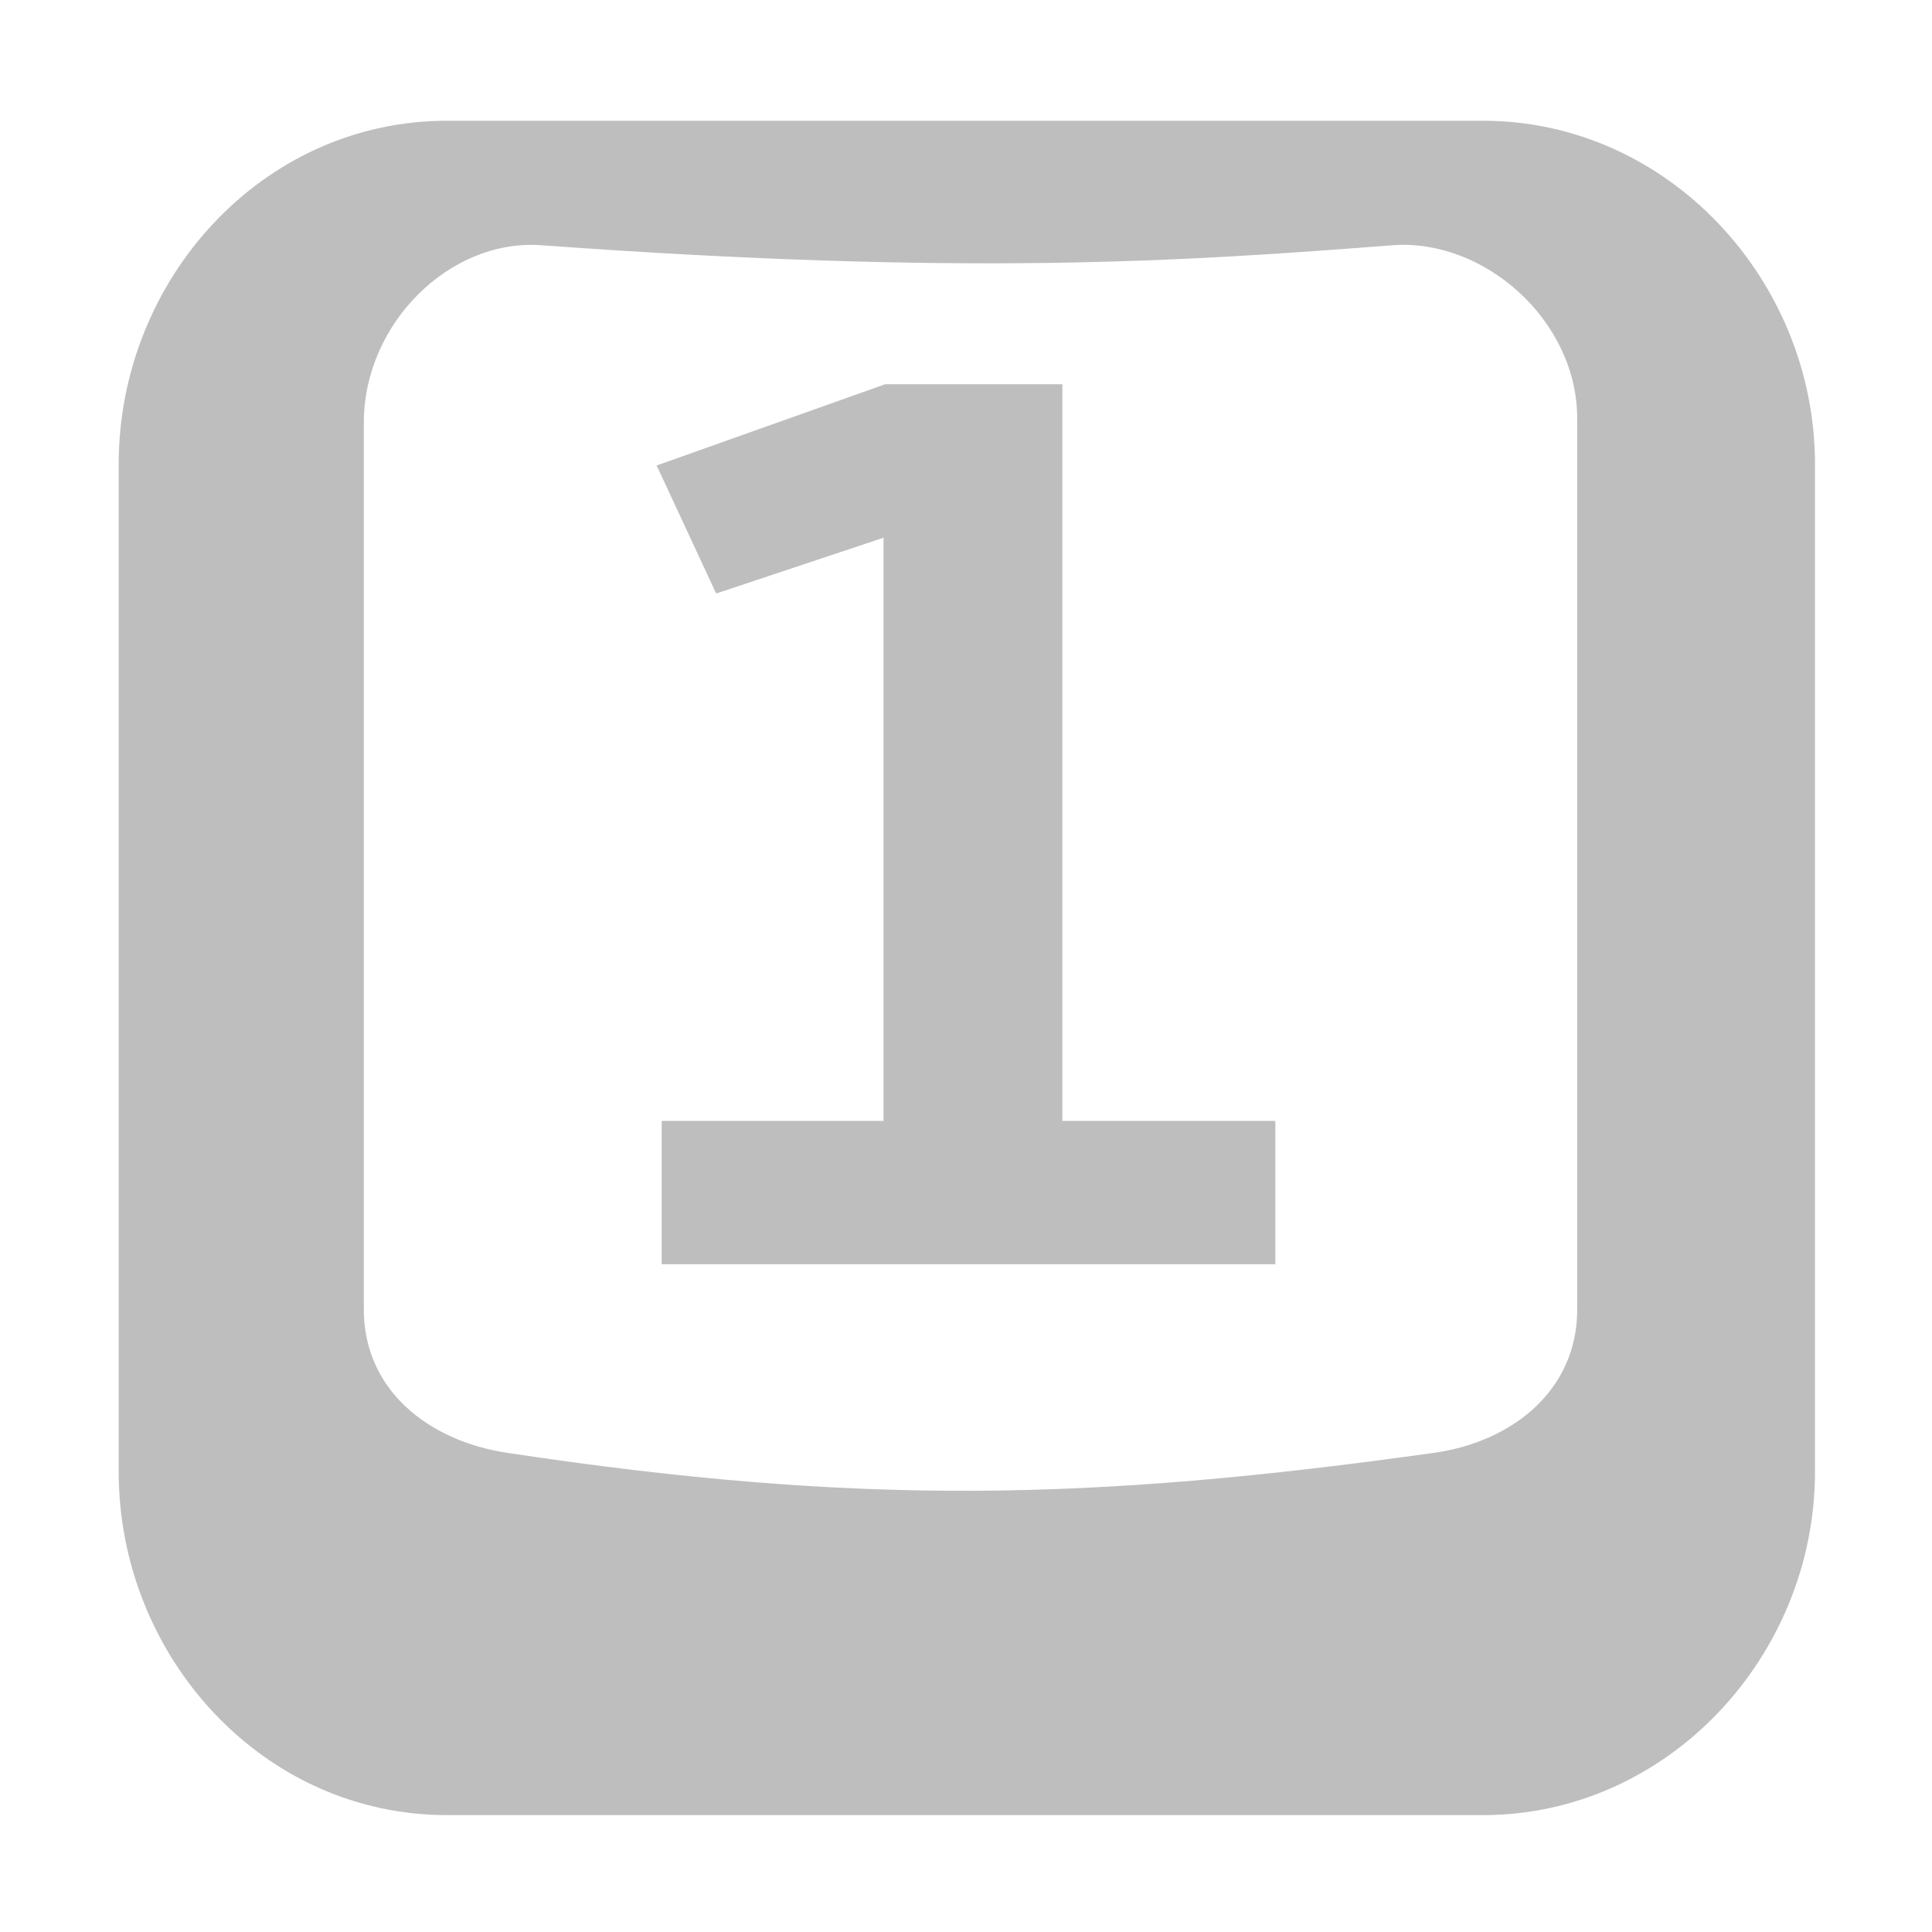
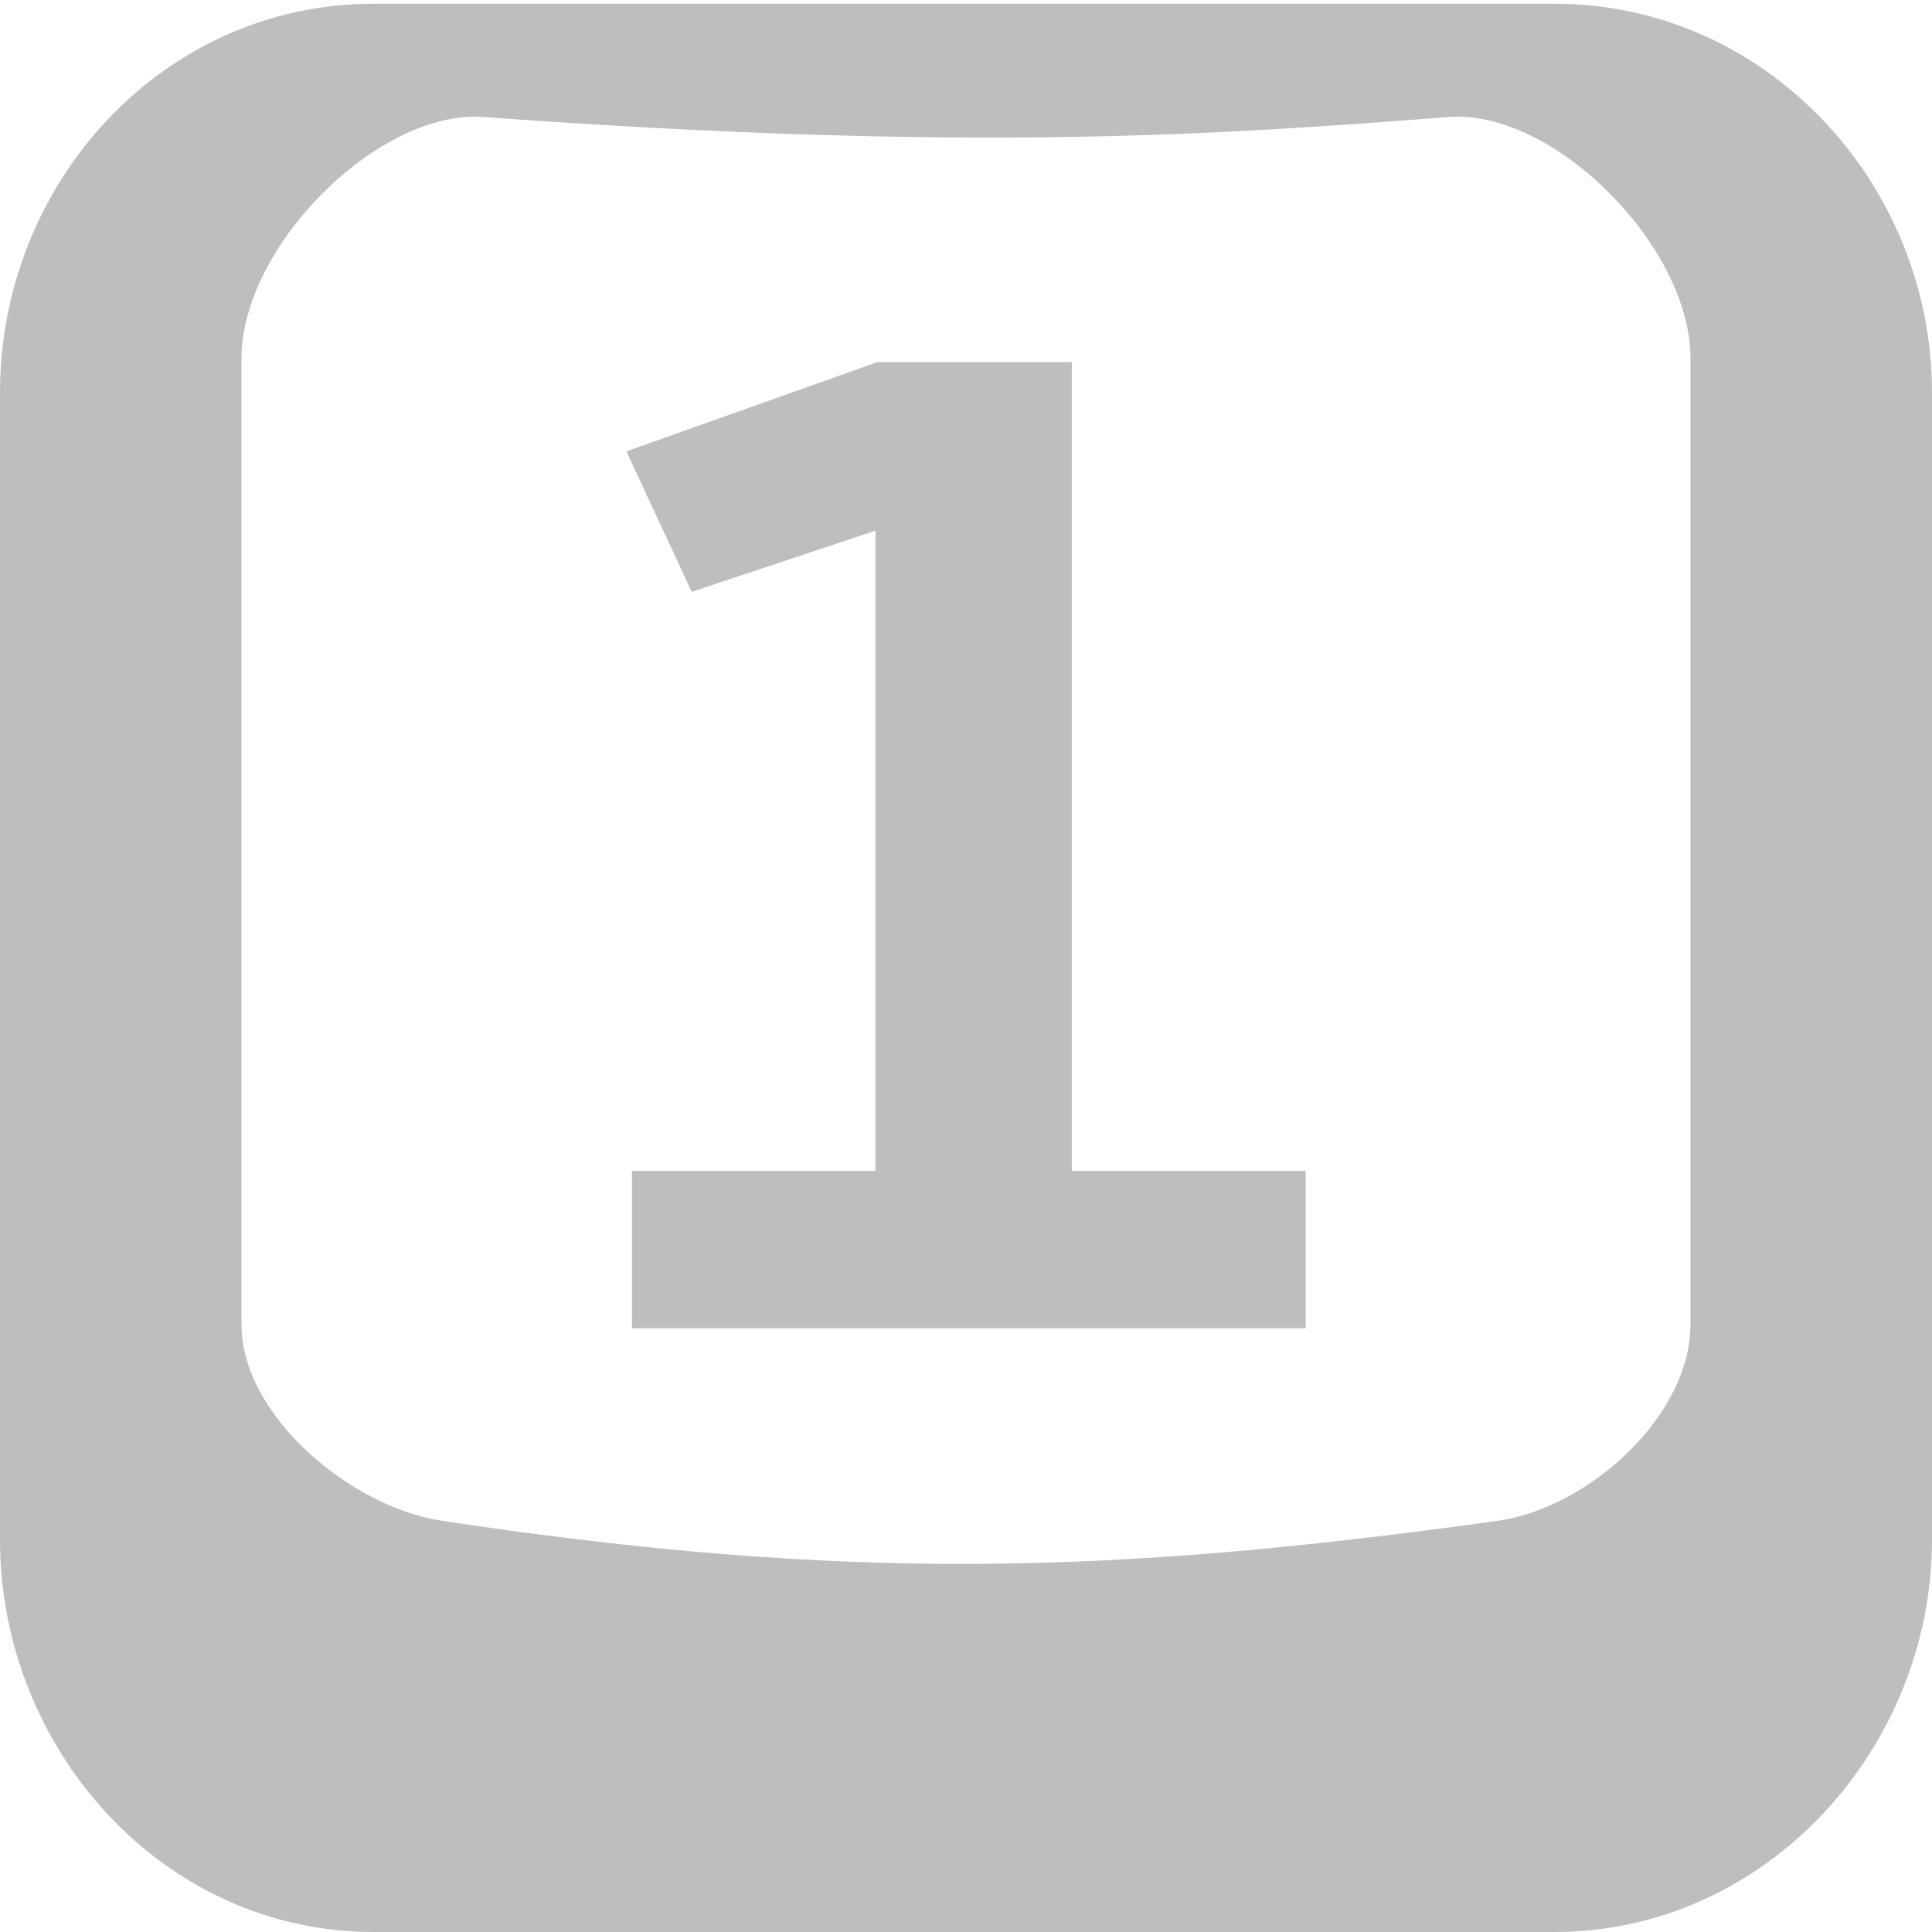
<svg xmlns="http://www.w3.org/2000/svg" id="svg7384" version="1.1" height="16" width="16">
  <defs id="defs7386" />
  <g transform="translate(-222,-381)" id="layer9" style="display:inline" />
  <g transform="translate(-222,-381)" id="layer10" />
  <g transform="translate(-222,-381)" id="layer11">
-     <g transform="matrix(1.001137,0,0,1,99.86126,-18)" id="g4934" style="opacity:1">
-       <path transform="matrix(0.9988641,0,0,1,-99.74782,17)" d="m 225.702,383 c -1.533,0 -2.719,1.319 -2.719,2.844 l 0,8.344 c 0,1.524 1.186,2.844 2.719,2.844 l 8.579,0 c 1.533,0 2.75,-1.319 2.75,-2.844 l 0,-8.344 c 0,-1.524 -1.217,-2.844 -2.75,-2.844 z m 0.781,1.031 c 3.527,0.256 5.317,0.134 7.048,0 0.754,-0.058 1.531,0.616 1.531,1.438 l 0,7.375 c 0,0.665 -0.531,1.096 -1.188,1.188 -2.836,0.397 -4.753,0.44 -7.673,0 -0.655,-0.099 -1.188,-0.522 -1.188,-1.188 l 0,-7.344 c 0,-0.822 0.714,-1.524 1.469,-1.469 z" id="rect11749-5-9-2-7" style="font-size:medium;font-style:normal;font-variant:normal;font-weight:normal;font-stretch:normal;text-indent:0;text-align:start;text-decoration:none;line-height:normal;letter-spacing:normal;word-spacing:normal;text-transform:none;direction:ltr;block-progression:tb;writing-mode:lr-tb;text-anchor:start;color:#bebebe;fill:#bebebe;fill-opacity:1;fill-rule:nonzero;stroke:none;stroke-width:2;marker:none;visibility:visible;display:inline;overflow:visible;enable-background:accumulate;font-family:Bitstream Vera Sans;-inkscape-font-specification:Bitstream Vera Sans" />
+     <g style="font-size:12px;font-style:normal;font-variant:normal;font-weight:normal;font-stretch:normal;line-height:125%;letter-spacing:0px;word-spacing:0px;fill:#bebebe;fill-opacity:1;stroke:none;font-family:Cantarell;-inkscape-font-specification:Cantarell" id="text2996" transform="matrix(1.097846,0,0,1.097846,-22.50446,-37.7735)">
+       <path d="m 229.328,384.183 -1.89,0.672 0.493,1.06 1.386,-0.462 0,4.83 -1.837,0 0,1.187 5.082,0 0,-1.187 -1.764,0 0,-6.101 -1.47,0" style="font-size:10.5px;font-weight:bold;fill:#bebebe;-inkscape-font-specification:Cantarell Bold" id="path4867" />
    </g>
-     <g style="font-size:12px;font-style:normal;font-variant:normal;font-weight:normal;font-stretch:normal;line-height:125%;letter-spacing:0px;word-spacing:0px;opacity:1;fill:#bebebe;fill-opacity:1;stroke:none;font-family:Cantarell;-inkscape-font-specification:Cantarell" id="text2996">
-       <path d="m 229.328,384.183 -1.89,0.672 0.493,1.06 1.386,-0.462 0,4.83 -1.837,0 0,1.187 5.082,0 0,-1.187 -1.764,0 0,-6.101 -1.47,0" style="font-size:10.5px;font-weight:bold;fill:#bebebe;-inkscape-font-specification:Cantarell Bold" id="path4867" />
+     <g transform="matrix(1.14027,0,0,1.138958,81.76682,-74.56406)" id="g4934-7">
+       <path style="font-size:medium;font-style:normal;font-variant:normal;font-weight:normal;font-stretch:normal;text-indent:0;text-align:start;text-decoration:none;line-height:normal;letter-spacing:normal;word-spacing:normal;text-transform:none;direction:ltr;block-progression:tb;writing-mode:lr-tb;text-anchor:start;color:#bebebe;fill:#bebebe;fill-opacity:1;fill-rule:nonzero;stroke:none;stroke-width:2;marker:none;visibility:visible;display:inline;overflow:visible;enable-background:accumulate;font-family:Bitstream Vera Sans;-inkscape-font-specification:Bitstream Vera Sans" d="M 3.094,-0.938 C 1.348,-0.938 0,0.545 0,2.281 l 0,9.5 c 0,1.736 1.348,3.25 3.094,3.25 l 9.781,0 c 1.746,0 3.125,-1.514 3.125,-3.25 l 0,-9.5 C 16,0.545 14.621,-0.938 12.875,-0.938 z M 4,1.732278e-6 c 4.017,0.292 6.029,0.152 8,0 0.859,-0.066 2,1.064 2,2 l 0,8 c 0,0.758 -0.846,1.52 -1.594,1.625 -3.231,0.452 -5.425,0.501 -8.75,0 C 2.91,11.512 2,10.758 2,10 l 0,-8 c 0,-0.936 1.141,-2.062 2,-2 z" transform="matrix(0.8769852,0,0,0.8779957,122.9824,400.8339)" id="rect11749-5-9-2-7-8" />
    </g>
  </g>
  <g transform="translate(-222,-381)" id="layer12" />
  <g transform="translate(-222,-381)" id="layer13" />
  <g transform="translate(-222,-381)" id="layer14" />
  <g transform="translate(-222,-381)" id="layer15" />
</svg>
